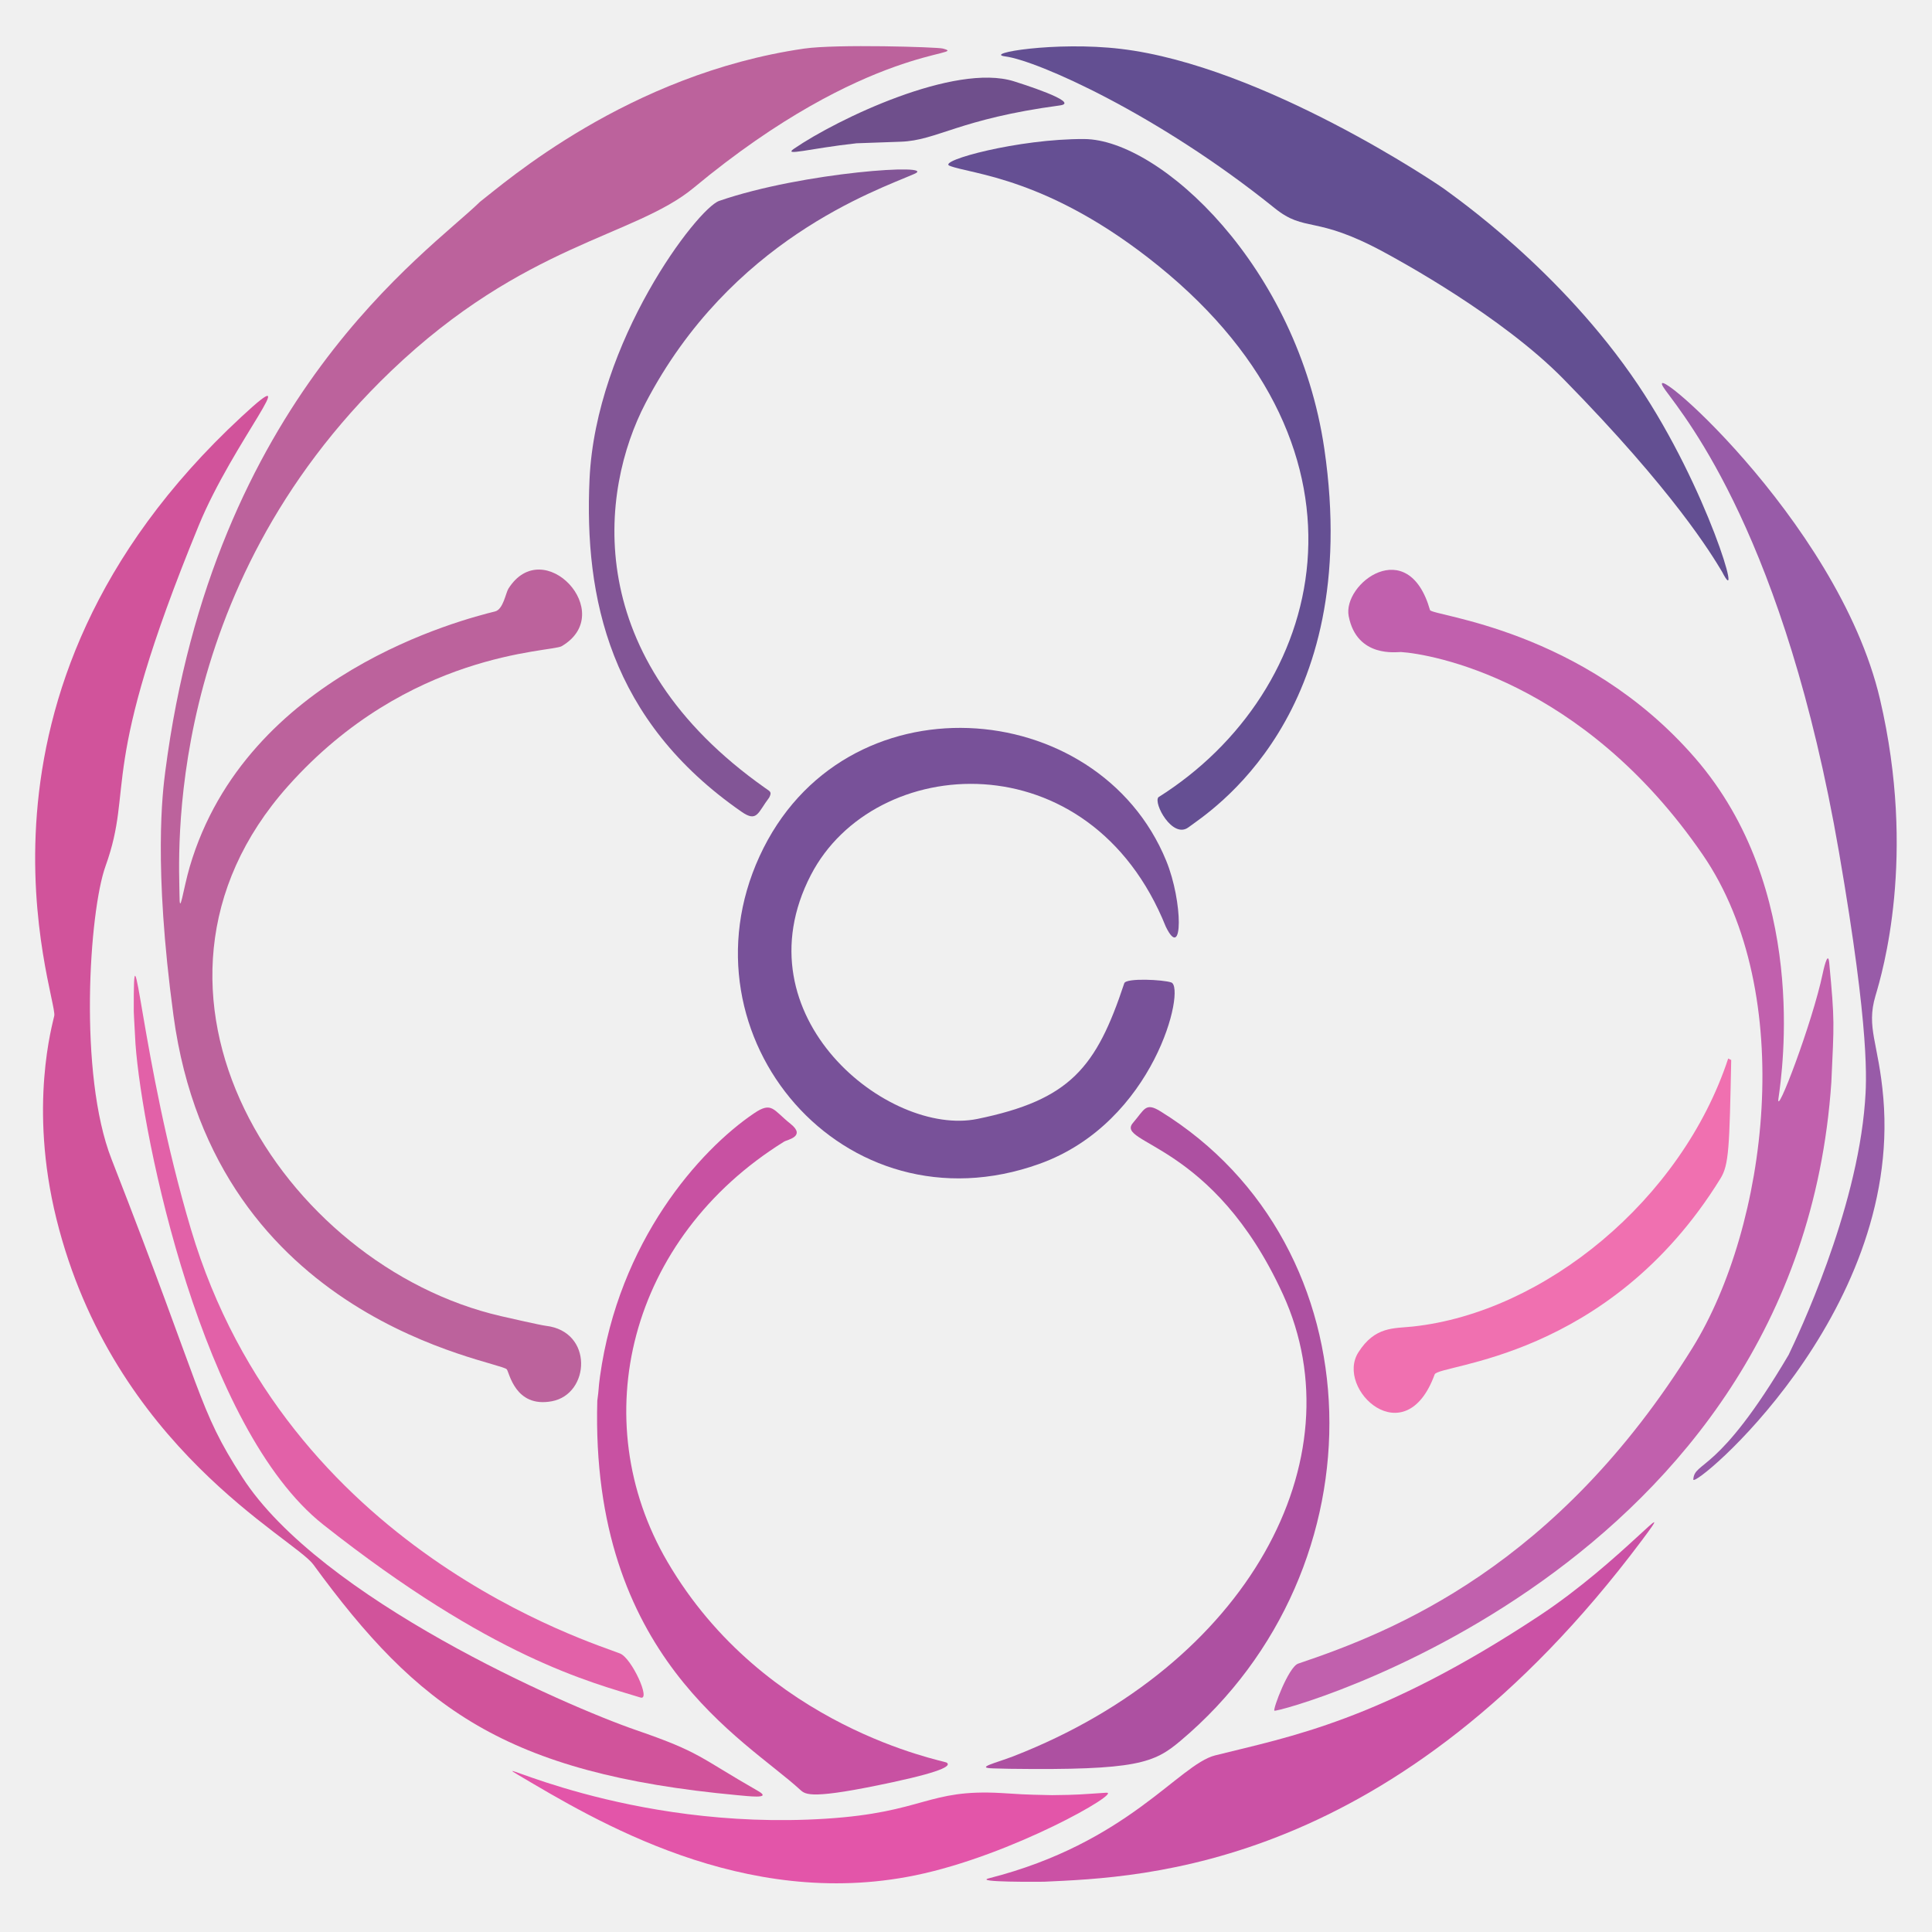
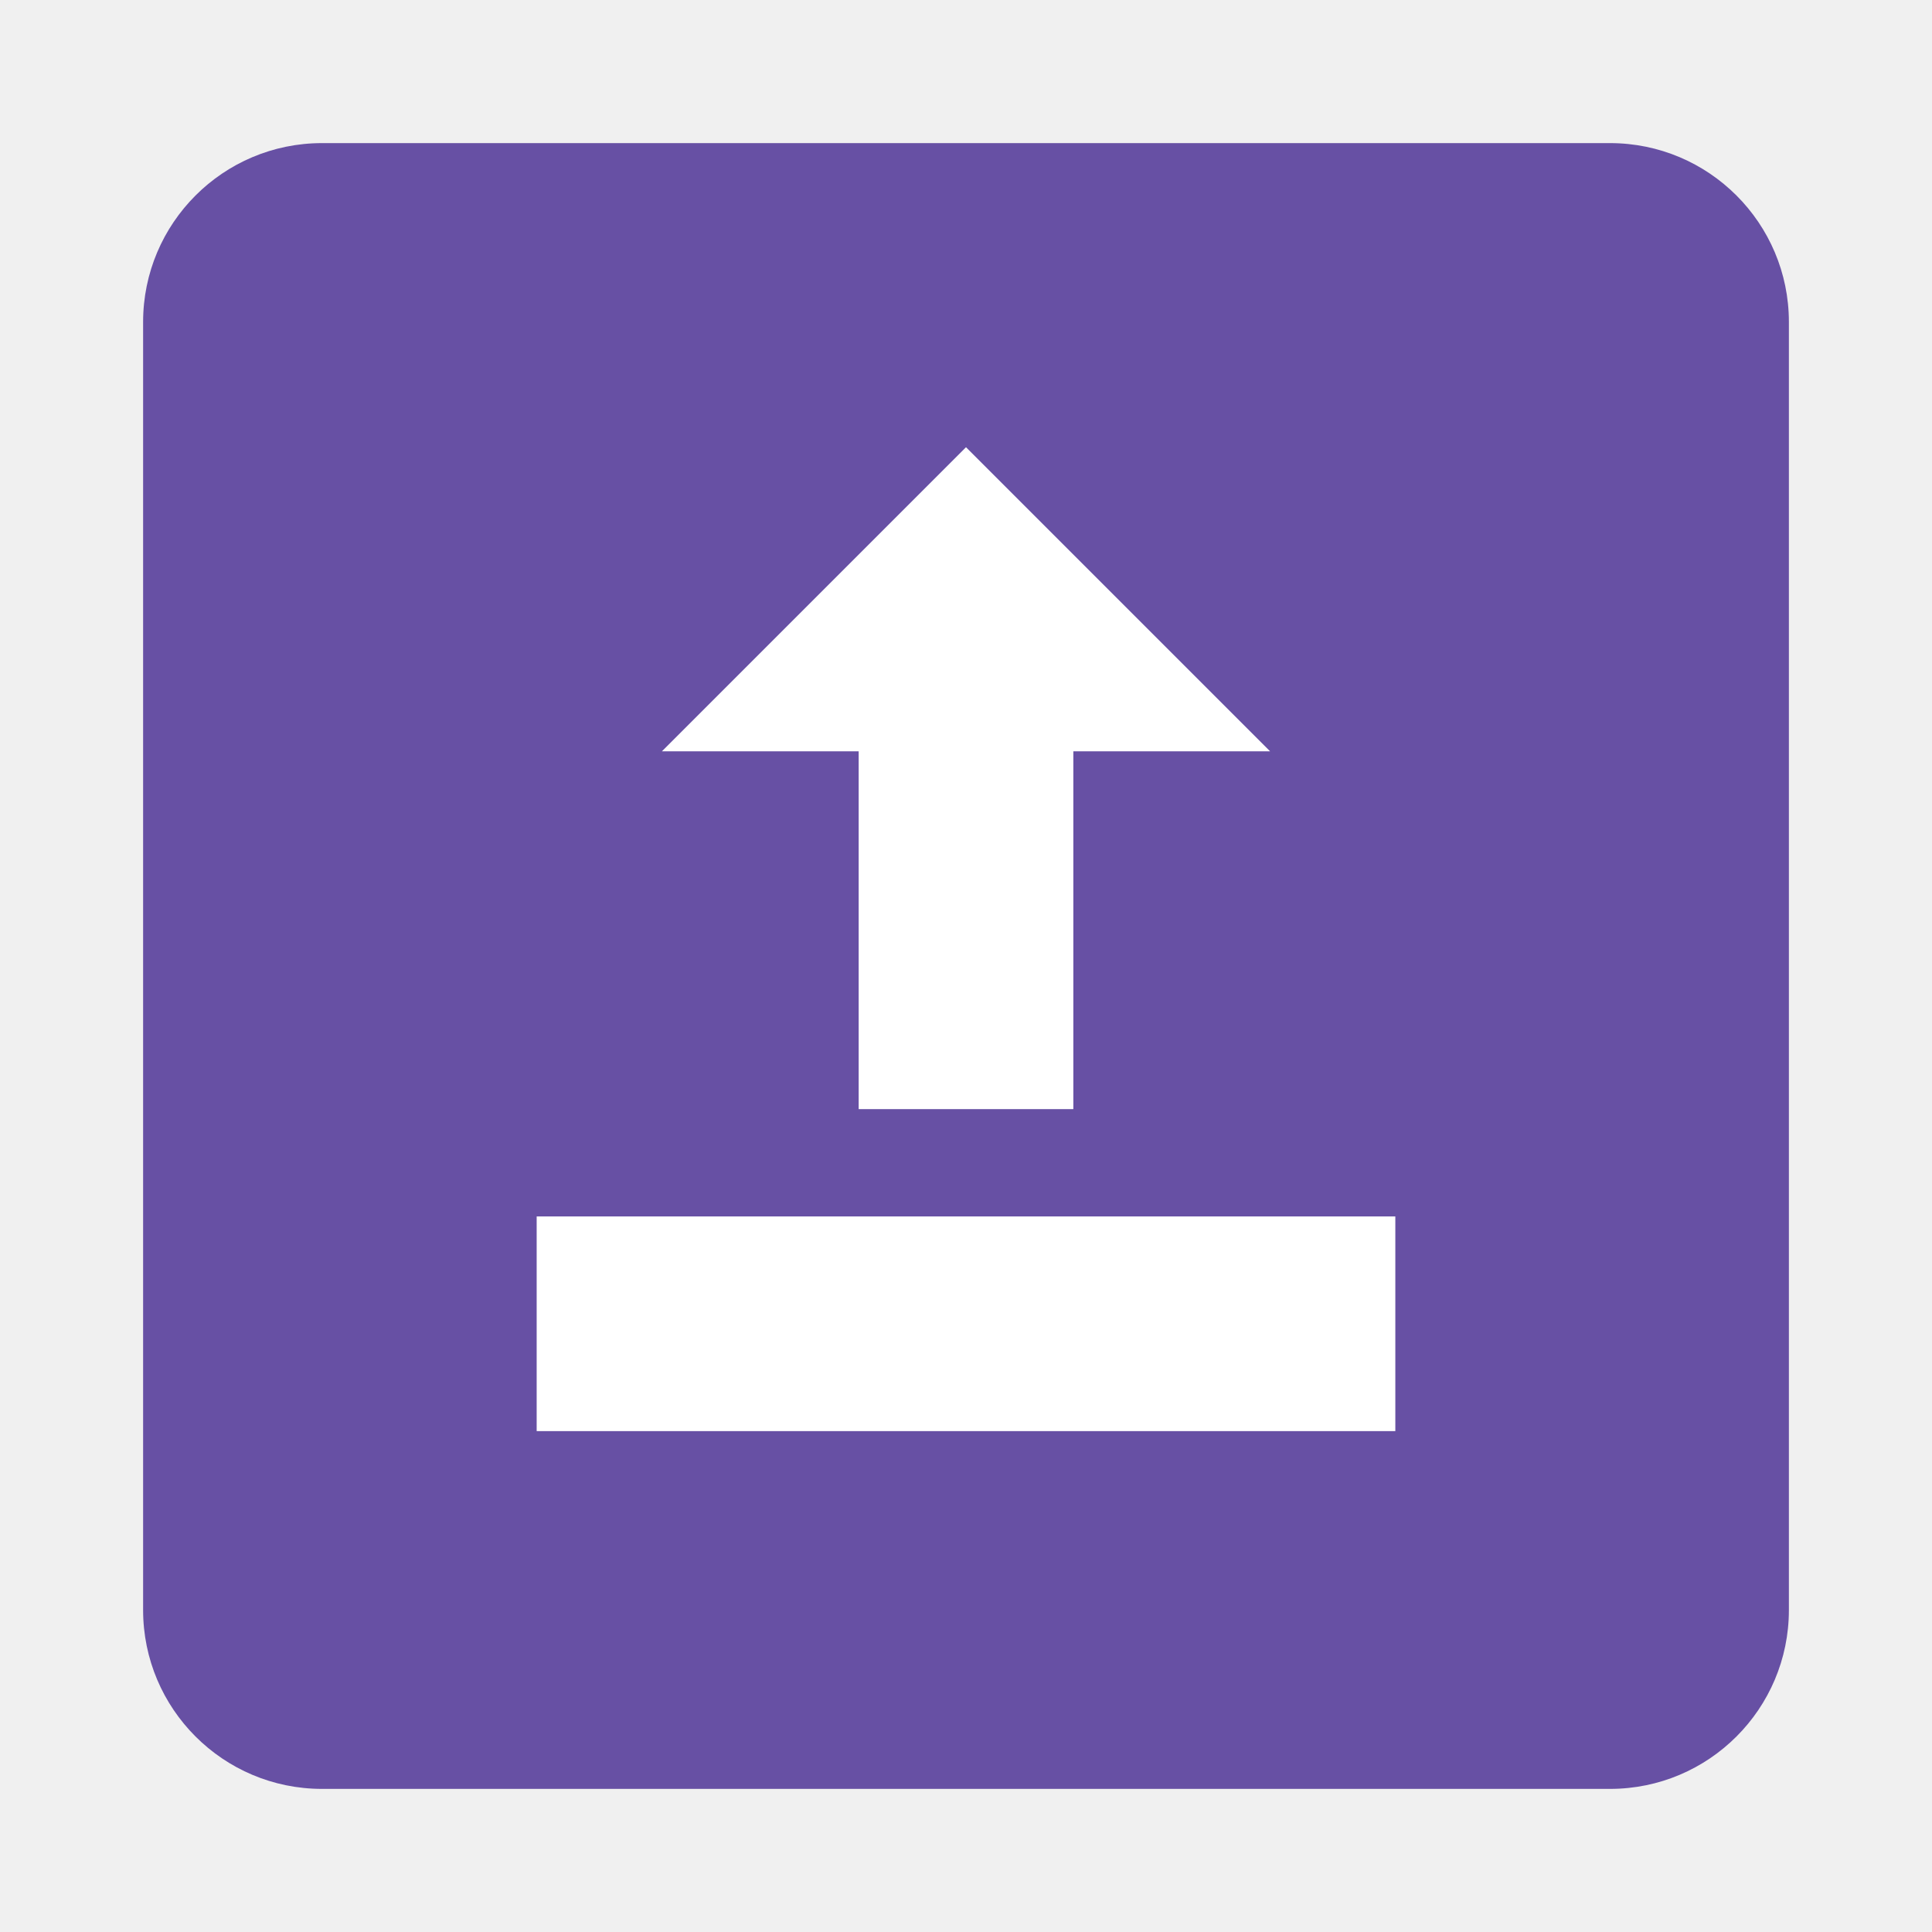
- <svg xmlns="http://www.w3.org/2000/svg" width="100%" height="100%" viewBox="0 0 1800 1800" version="1.1" xml:space="preserve" style="fill-rule:evenodd;clip-rule:evenodd;stroke-linejoin:round;stroke-miterlimit:2;">
-   <g transform="matrix(1.878906,0,0,1.878906,-58,-11.06378)">
-     <path d="M268.883,105.957C281.073,96.579 342.298,42.671 429.568,29.991C445.549,27.669 495.604,29.224 498.339,29.95C512.67,33.756 461.031,27.454 374.895,98.972C345.565,123.325 290.912,126.603 224.815,189.829C110.483,299.192 119.85,433.304 119.873,449.465C119.889,461.256 121.672,446.818 124.965,435.637C153.16,339.914 261.075,312.896 276.391,309.062C280.394,308.059 281.651,299.886 282.955,297.812C300.289,270.238 337.364,309.866 309.385,326.308C304.211,329.348 233.421,328.691 173.693,395.666C83.396,496.919 170.964,633.696 279.486,658.556C281.244,658.959 298.861,662.994 301.519,663.302C325.203,666.043 323.513,697.143 304.537,700.712C286.172,704.167 283.404,686.167 282.134,684.863C277.795,680.409 137.427,661.211 116.888,509.451C106.814,435.019 111.571,398.157 112.809,388.56C136.742,203.084 242.886,131.315 268.883,105.957Z" style="fill:rgb(188,98,156);" />
-     <path d="M396.532,896.051C281.191,885.337 238.038,852.591 186.241,781.683C176.691,768.609 86.997,723.657 58.876,610.398C44.914,554.166 57.059,513.286 57.78,509.558C59.533,500.5 2.14,350.146 150.569,212.575C183.612,181.949 146.496,224.881 129.412,266.462C78.844,389.541 97.693,395.061 83.193,435.37C75.105,457.852 69.712,538.547 86.159,580.631C132.652,699.59 128.749,703.712 150.905,738.231C189.713,798.692 311.401,851.759 346.386,863.814C378.468,874.868 377.252,877.095 406.854,894.023C414.12,898.179 401.224,896.416 396.532,896.051Z" style="fill:rgb(209,83,155);" />
-     <path d="M938.965,542.518C922.471,785.753 664.414,855.514 662.78,854.154C661.959,853.471 669.804,832.419 674.591,830.809C722.151,814.822 802.981,782.379 870.087,674.262C907.343,614.238 922.485,498.605 875.187,429.705C815.43,342.653 739.77,330.08 725.522,329.201C723.811,329.096 703.748,332.347 699.644,311.479C696.445,295.217 729.166,270.567 739.947,308.371C740.794,311.34 815.645,317.525 871.314,381.66C927.749,446.677 914.737,536.695 912.748,550.456C911.192,561.225 929.57,513.083 934.695,488.55C934.795,488.07 937.256,476.291 937.917,483.336C940.688,512.881 940.304,512.764 938.965,542.518Z" style="fill:rgb(193,96,173);" />
-     <path d="M608.929,465.353C571.335,371.828 464.312,379.201 432.957,439.753C396.62,509.928 471.557,569.744 515.53,560.719C561.525,551.279 574.478,535.321 588.351,493.445C589.261,490.699 607.834,491.671 611.677,493.055C618.868,495.644 603.584,562.435 546.279,583.003C449.192,617.85 366.575,519.705 407.49,430.495C448.804,340.416 575.333,350.25 609.132,432.662C617.484,453.025 617.533,483.134 608.929,465.353Z" style="fill:rgb(120,81,153);" />
-     <path d="M884.748,289.354C879.66,280.868 860.939,249.636 806.161,193.85C775.451,162.574 724.897,135.146 717.239,130.991C682.633,112.215 678.304,121.493 662.867,109.055C605.121,62.525 545.242,35.923 529.365,33.866C518.064,32.401 554.135,26.287 586.557,30.12C657.056,38.454 744.413,97.592 747.263,99.775C751.55,103.059 804.782,139.649 843.146,196.737C877.735,248.207 895.728,310.797 884.748,289.354Z" style="fill:rgb(99,79,146);" />
-     <path d="M917.796,677.67C922.302,668.231 951.459,607.158 955.633,552.514C956.392,542.565 958.254,518.194 942.761,428.455C915.892,272.824 866.857,213.286 856.691,199.387C840.44,177.169 942.038,262.63 963.085,352.599C981.355,430.697 964.216,488.329 960.863,499.603C956.088,515.66 962.423,522.853 964.751,550.474C973.845,658.387 870.132,744.852 870.511,739.499C871.172,730.166 882.695,737.283 917.796,677.67Z" style="fill:rgb(152,91,168);" />
-     <path d="M605.308,401.179C688.133,349.068 719.47,230.185 605.302,137.741C550.84,93.641 512.341,92.344 501.703,88.074C495.642,85.641 535.839,74.661 568.495,74.833C606.053,75.03 674.293,137.829 687.562,228.492C706.952,360.984 630.025,408.735 620.194,416.118C612.288,422.056 602.617,404.055 605.308,401.179Z" style="fill:rgb(101,79,147);" />
-     <path d="M548.502,938.966C546.32,938.987 513.207,939.302 521.28,937.252C590.179,919.75 615.398,880.836 633.439,876.311C670.361,867.051 715.136,859.299 794.2,807.048C834.552,780.38 864.671,743.439 844.967,769.74C722.552,933.144 597.29,936.694 548.502,938.966Z" style="fill:rgb(203,81,165);" />
-     <path d="M327.044,700.474C327.912,694.392 327.53,694.538 328.373,688.48C337.719,621.281 377.644,576.303 404.772,557.935C413.728,551.87 414.269,556.338 422.805,563.1C430.789,569.427 421.177,571.044 419.773,571.915C342.552,619.839 320.706,710.005 361.817,780.312C410.062,862.822 498.788,878.916 500.255,879.875C502.16,881.119 500.992,883.707 473.528,889.613C433.046,898.318 430.345,895.842 427.63,893.352C400.142,868.144 323.554,827.472 327.044,700.474Z" style="fill:rgb(200,81,162);" />
-     <path d="M412.3,401.351C406.583,408.842 406.382,413.828 398.564,408.406C333.324,363.156 320.501,302.501 323.199,243.487C326.321,175.191 376.646,109.251 387.5,105.5C429.123,91.115 496.517,86.769 484.274,92.113C465.245,100.42 393.202,124.826 350.975,205.734C328.143,249.479 318.598,332.09 410.368,396.691C412.892,398.468 413.662,398.573 412.3,401.351Z" style="fill:rgb(130,85,150);" />
-     <path d="M531.492,882.969C524.031,882.784 524.078,882.787 523.434,882.769C513.973,882.5 524.806,880.092 533.573,876.671C649.474,831.434 704.523,729.611 667.045,647.708C632.382,571.956 583.539,573.266 592.691,562.655C598.419,556.013 598.805,552.334 606.223,556.908C714.518,623.687 717.971,783.501 616.21,869.116C603.181,880.078 594.772,883.798 531.492,882.969Z" style="fill:rgb(173,80,161);" />
-     <path d="M98.049,523.531C97.265,508.688 97.208,508.785 97.203,507.501C96.993,453.877 100.4,530.957 125.565,615.478C173.011,774.824 325.326,820.522 338.363,825.815C344.155,828.166 353.792,849.262 348.463,847.627C323.631,840.008 274.753,827.933 191.188,761.922C131.118,714.47 101.445,570.063 98.049,523.531Z" style="fill:rgb(226,97,168);" />
-     <path d="M552.5,896.034C566.151,895.883 565.973,895.689 579.462,894.825C587.687,894.299 532.858,925.936 484.577,935.819C399.503,953.235 325.854,908.462 287.889,886.049C269.191,875.011 340.865,914.098 440.511,907.701C489.272,904.57 490.784,892.877 527.476,894.993C536.94,895.539 536.812,895.741 552.5,896.034Z" style="fill:rgb(227,85,169);" />
-     <path d="M887.816,530.768C889.313,531.561 889.316,531.426 889.313,531.561C888.427,575.013 888.182,583.458 884.007,590.227C828.364,680.426 744.146,682.23 742.264,687.406C727.708,727.447 692.798,694.746 704.436,676.459C712.705,663.465 722.008,664.687 731.514,663.658C796.475,656.628 864.663,601.03 887.816,530.768Z" style="fill:rgb(240,112,176);" />
-     <path d="M455.537,76.941C432.338,79.495 418.904,83.515 424.611,79.609C446.098,64.898 504.27,37.045 533.6,46.194C535.569,46.808 567.306,56.708 556.436,58.165C506.257,64.89 495.574,75.57 477.483,76.159C475.727,76.216 475.858,76.217 455.537,76.941Z" style="fill:rgb(111,79,140);" />
-   </g>
+ <svg xmlns="http://www.w3.org/2000/svg" viewBox="0 0 108 108" role="img" aria-labelledby="title description">
+   <path fill="#6750A4" d="M18 8h72a10 10 0 0 1 10 10v72a10 10 0 0 1-10 10H18A10 10 0 0 1 8 90V18A10 10 0 0 1 18 8Z" />
+   <path fill="#FFFFFF" d="m54 25 17 17H60v20H48V42H37l17-17ZM30 68h48v12H30V68Z" />
</svg>
